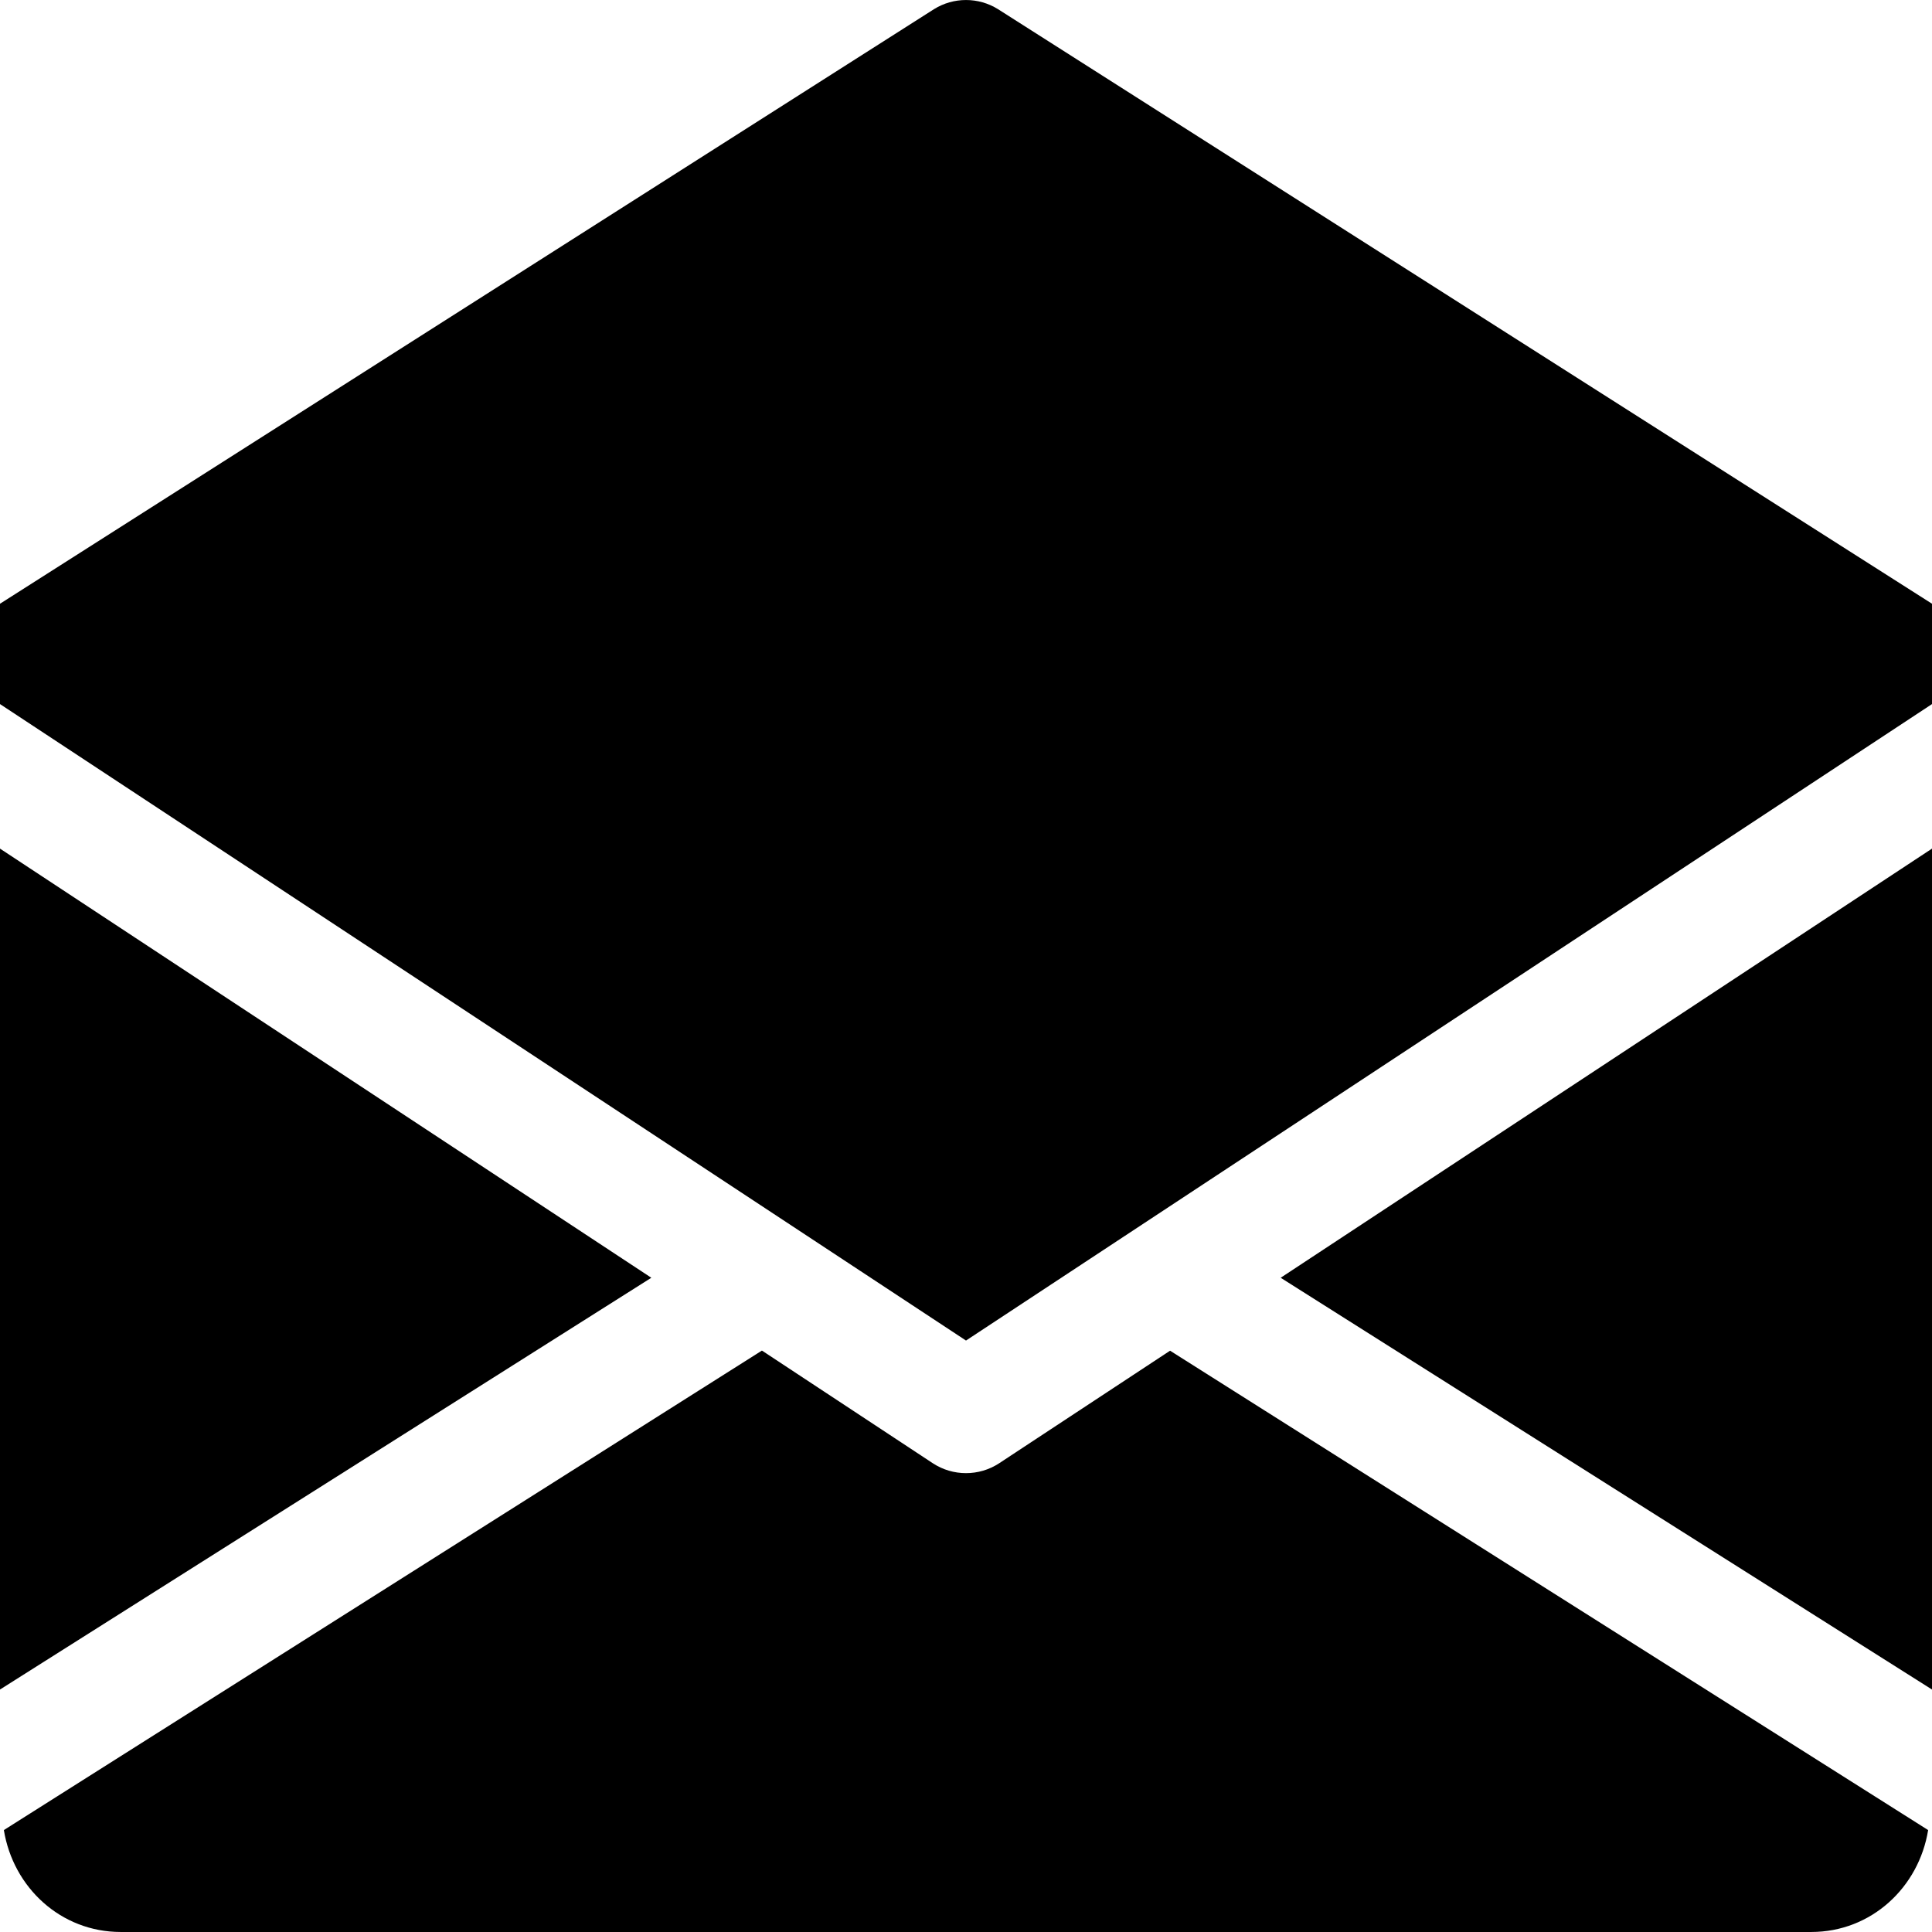
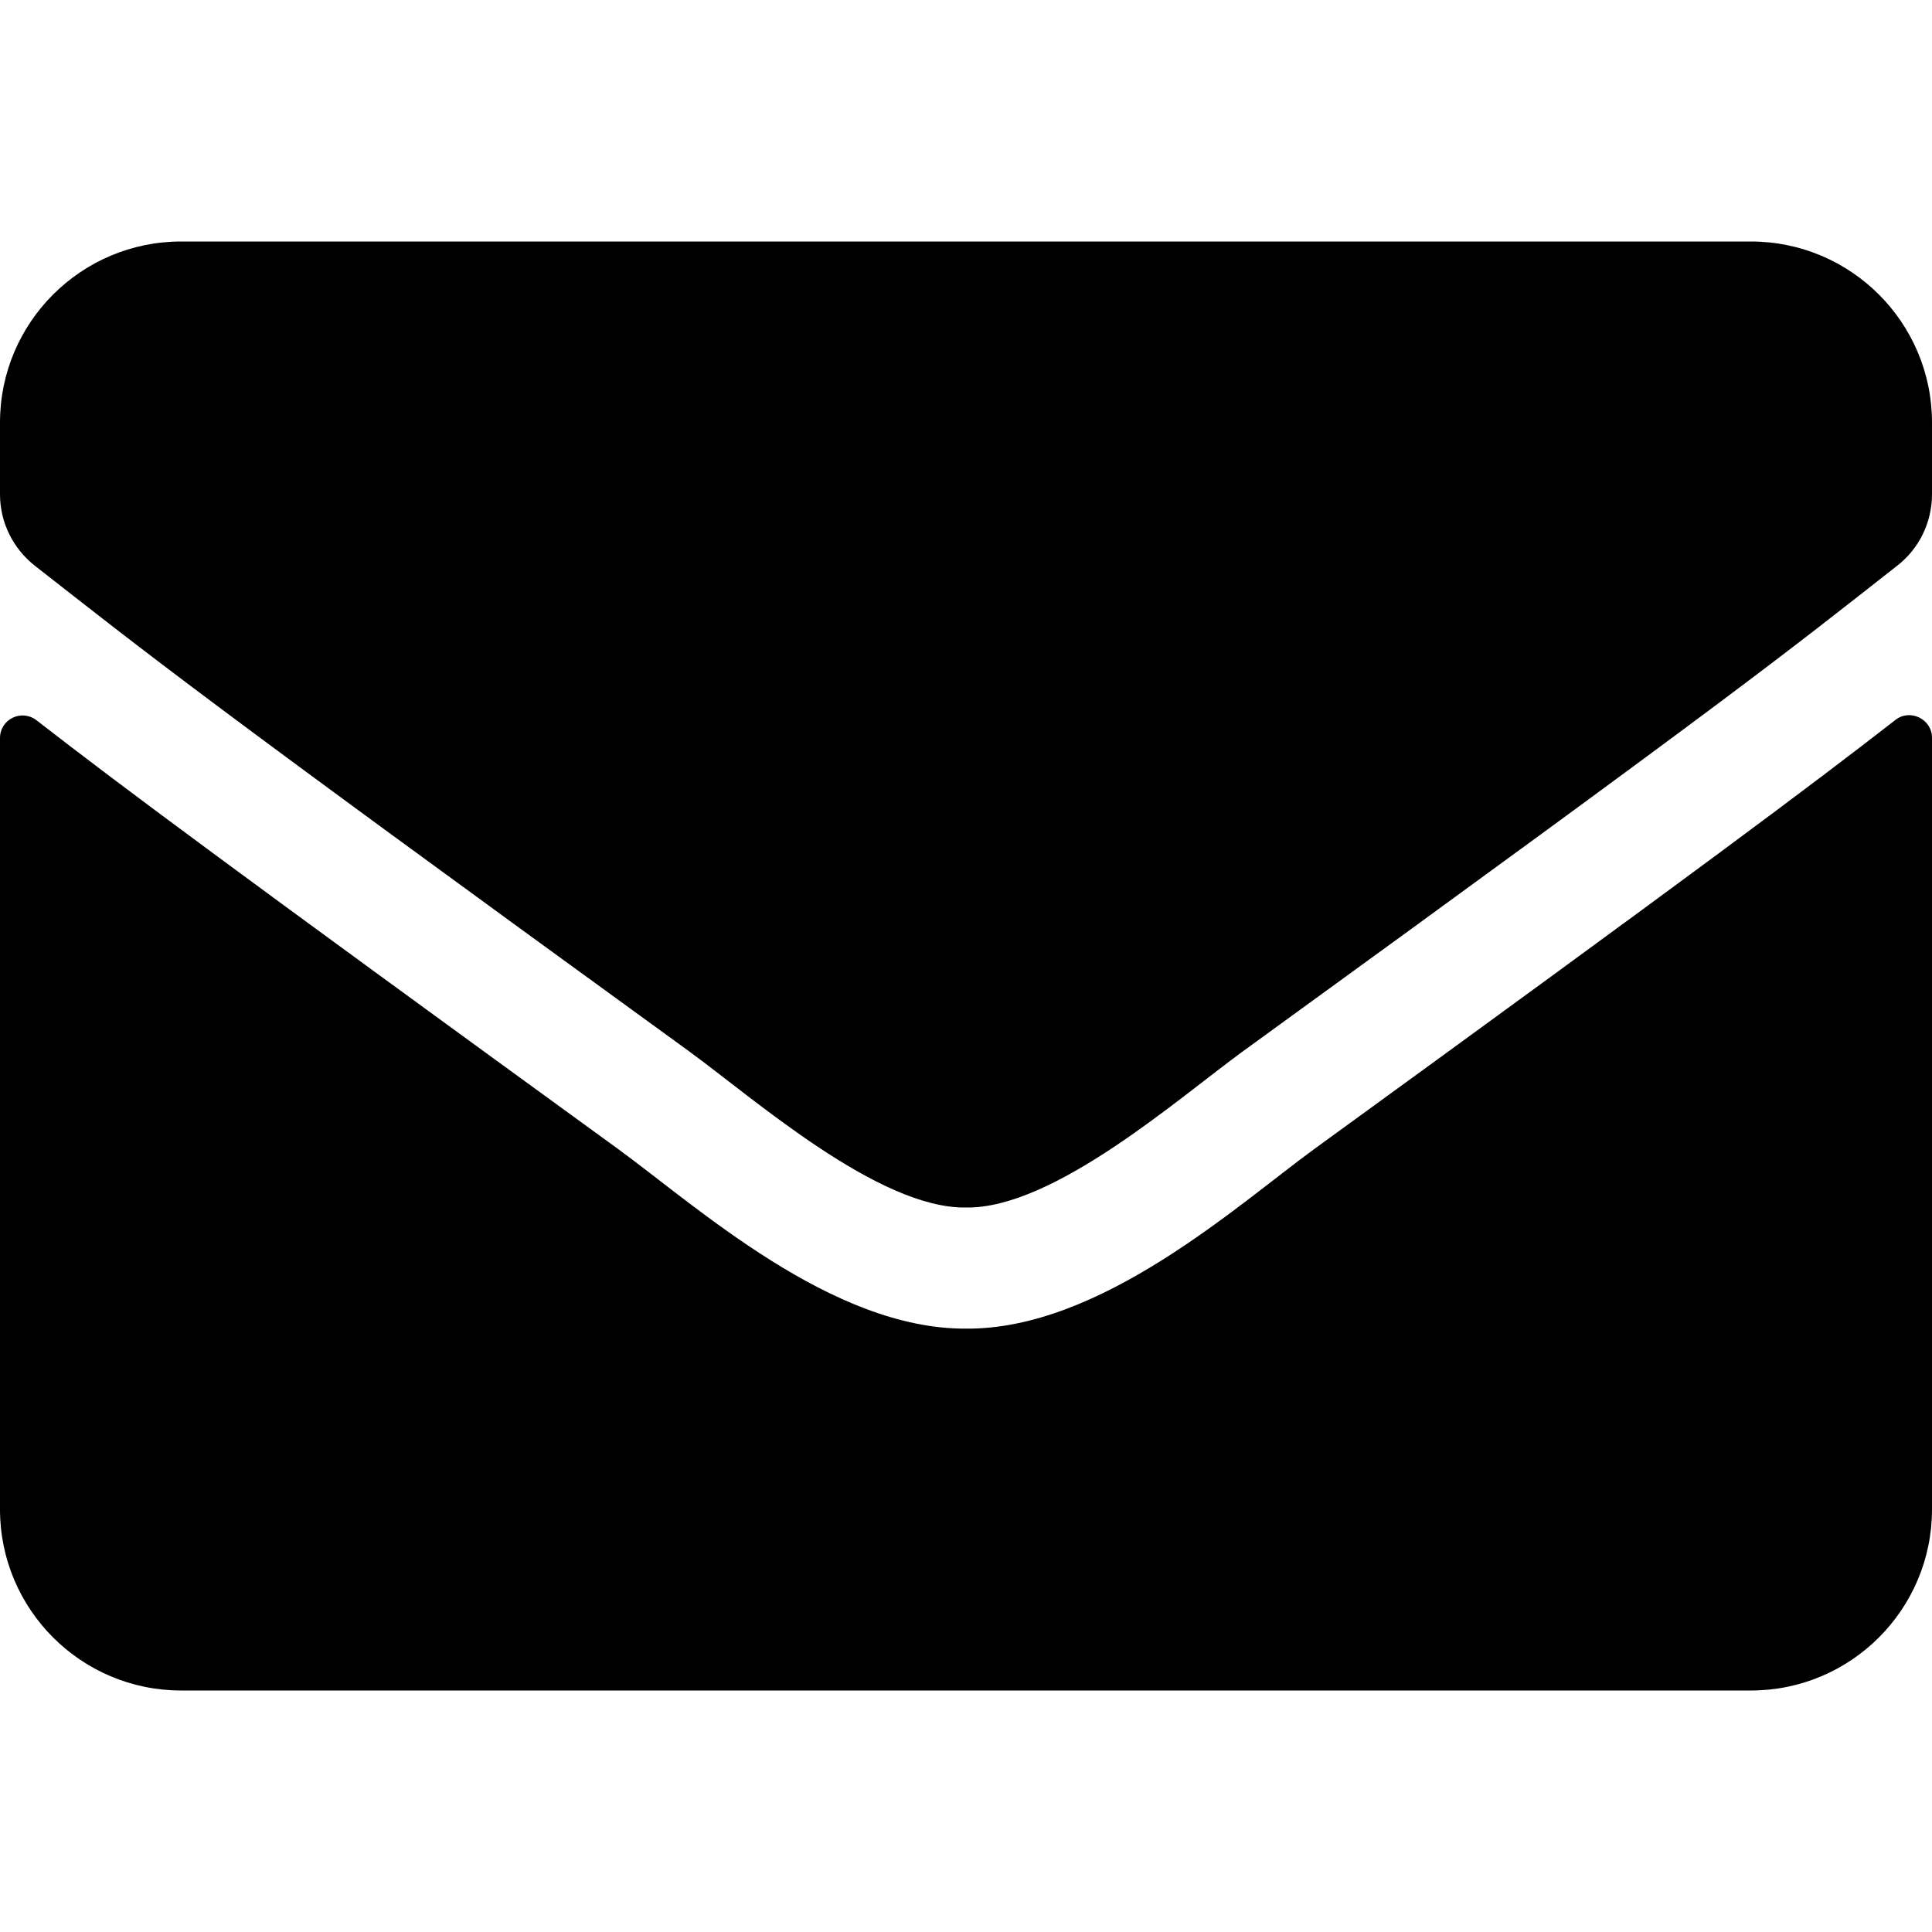
- <svg xmlns="http://www.w3.org/2000/svg" version="1.1" id="mail-icon" x="0px" y="0px" viewBox="0 0 512 512" style="enable-background:new 0 0 512 512;" xml:space="preserve">
-   <g>
-     <g>
-       <polygon points="339.392,338.62 512,447.74 512,224.892   " />
-     </g>
-   </g>
-   <g>
-     <g>
-       <polygon points="0,224.892 0,447.74 172.608,338.62   " />
-     </g>
-   </g>
-   <g>
-     <g>
-       <path d="M264.48,2.428c-5.184-3.232-11.776-3.232-16.96,0L0,159.996v26.592L256,355.26l256-168.672v-26.592L264.48,2.428z" />
-     </g>
-   </g>
-   <g>
-     <g>
-       <path d="M310.08,357.948l-45.28,29.824c-2.688,1.76-5.728,2.624-8.8,2.624c-3.072,0-6.112-0.864-8.8-2.624l-45.28-29.856    L1.024,484.988c2.464,15.2,15.072,27.008,30.976,27.008h448c15.904,0,28.512-11.808,30.976-27.008L310.08,357.948z" />
-     </g>
-   </g>
+ <svg xmlns="http://www.w3.org/2000/svg" id="mail-icon" viewBox="0 0 512 512">
+   <path d="M502.3 190.8c3.9-3.1 9.7-.2 9.7 4.7V400c0 26.5-21.5 48-48 48H48c-26.5 0-48-21.5-48-48V195.6c0-5 5.7-7.8 9.7-4.7 22.4 17.4 52.1 39.5 154.1 113.6 21.1 15.4 56.7 47.8 92.2 47.6 35.7.3 72-32.8 92.3-47.6 102-74.1 131.6-96.3 154-113.7zM256 320c23.2.4 56.6-29.2 73.4-41.4 132.7-96.3 142.8-104.7 173.4-128.7 5.8-4.5 9.2-11.5 9.2-18.9v-19c0-26.5-21.5-48-48-48H48C21.5 64 0 85.5 0 112v19c0 7.4 3.4 14.3 9.2 18.9 30.6 23.9 40.7 32.4 173.4 128.7 16.8 12.2 50.2 41.8 73.4 41.4z" />
</svg>
